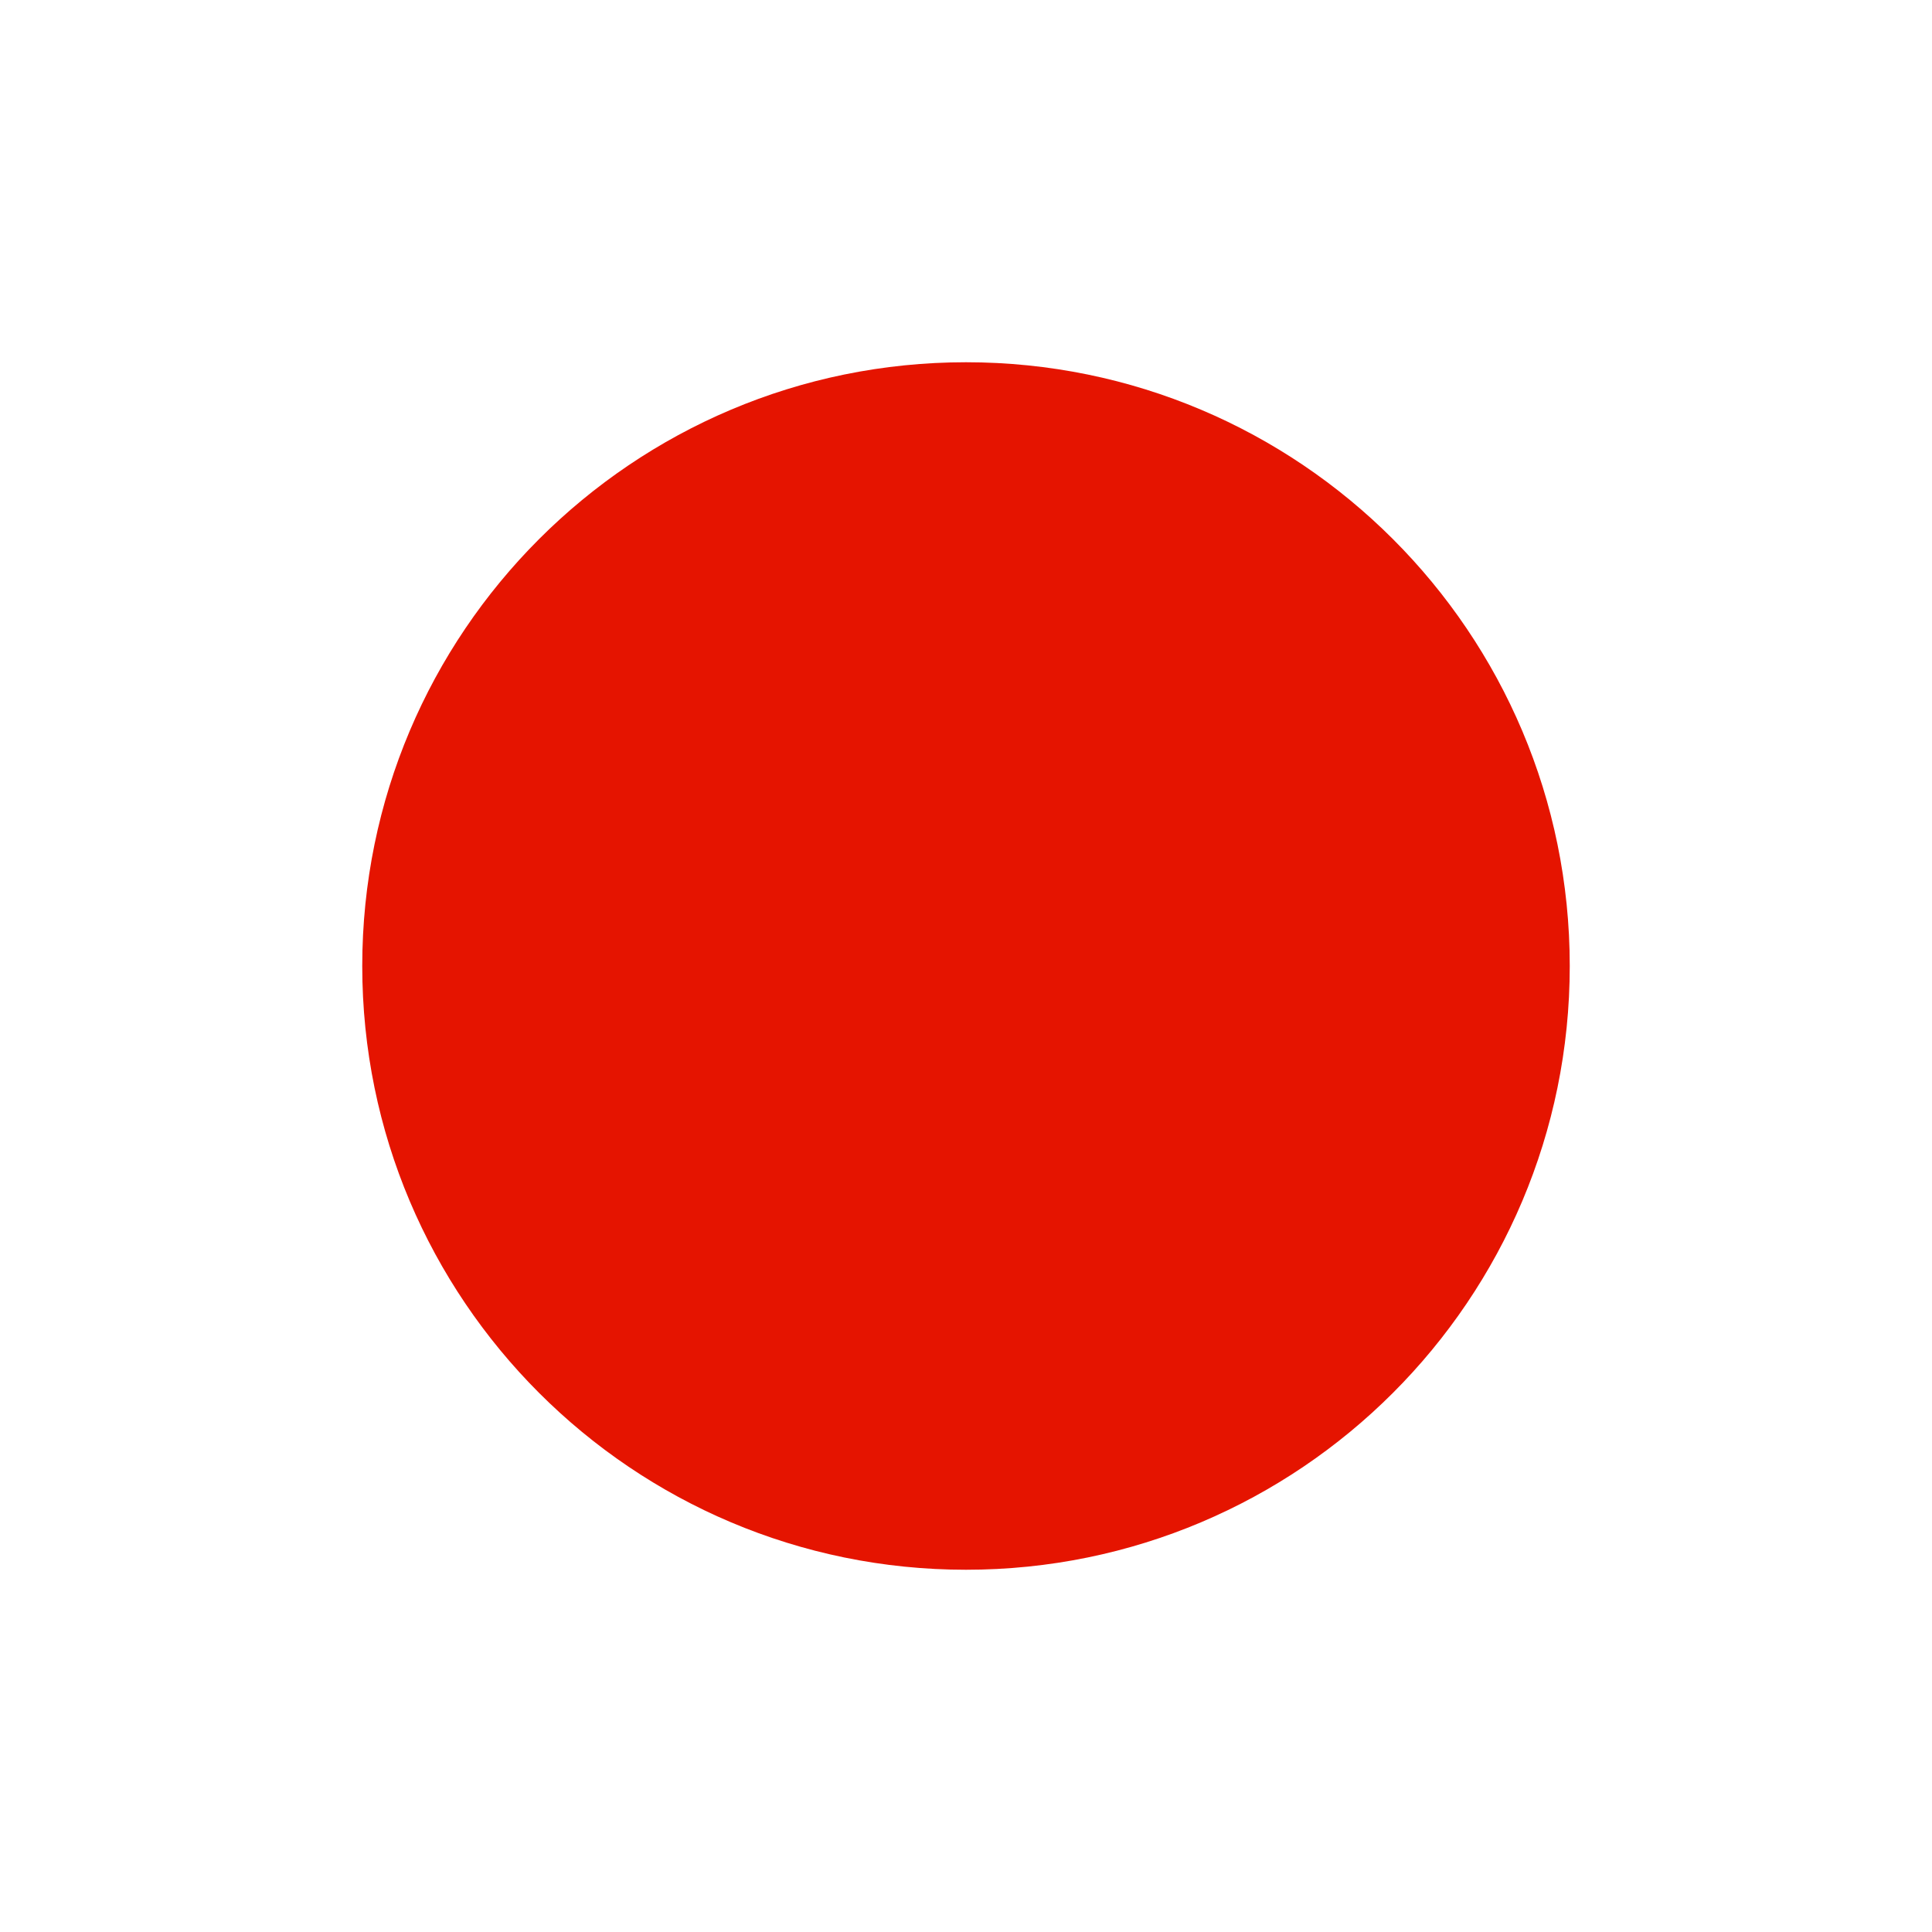
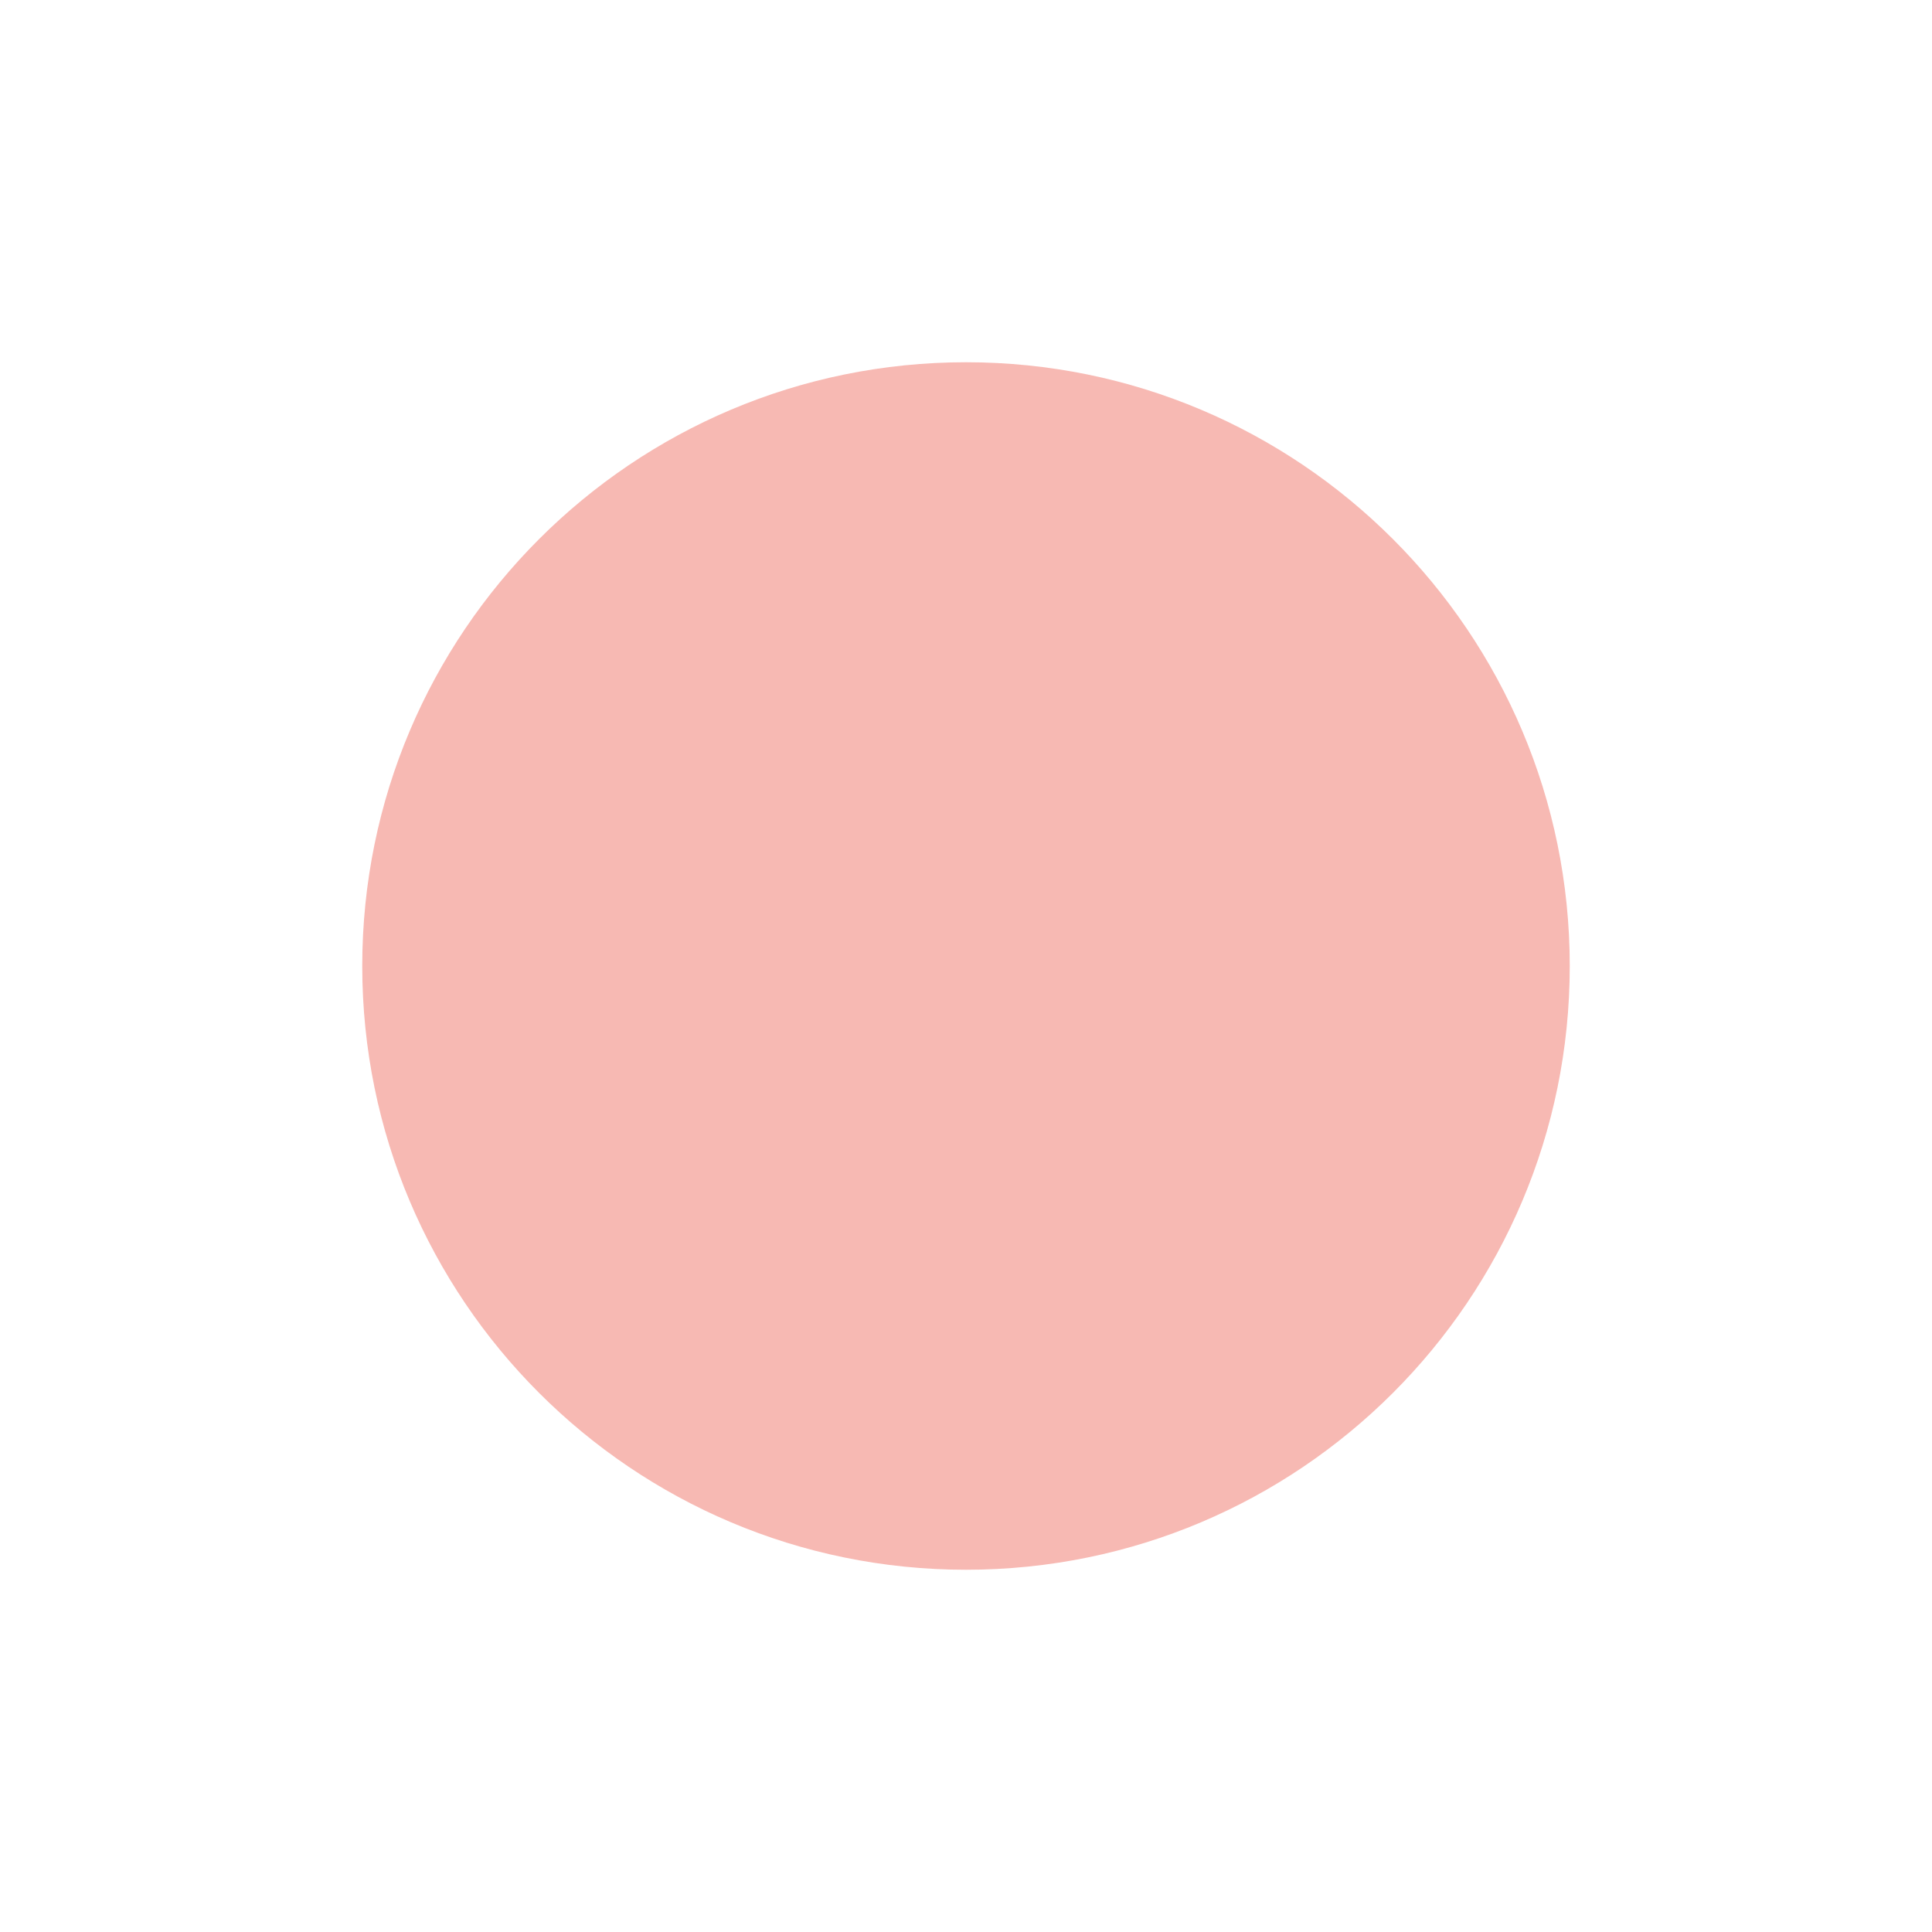
<svg xmlns="http://www.w3.org/2000/svg" width="16" height="16" viewBox="0 0 16 16">
  <g fill="none" fill-rule="evenodd">
-     <g fill="#E51400">
+     <g fill="#E51400" fill-opacity=".3">
      <circle cx="8" cy="8" r="5" />
    </g>
  </g>
</svg>
